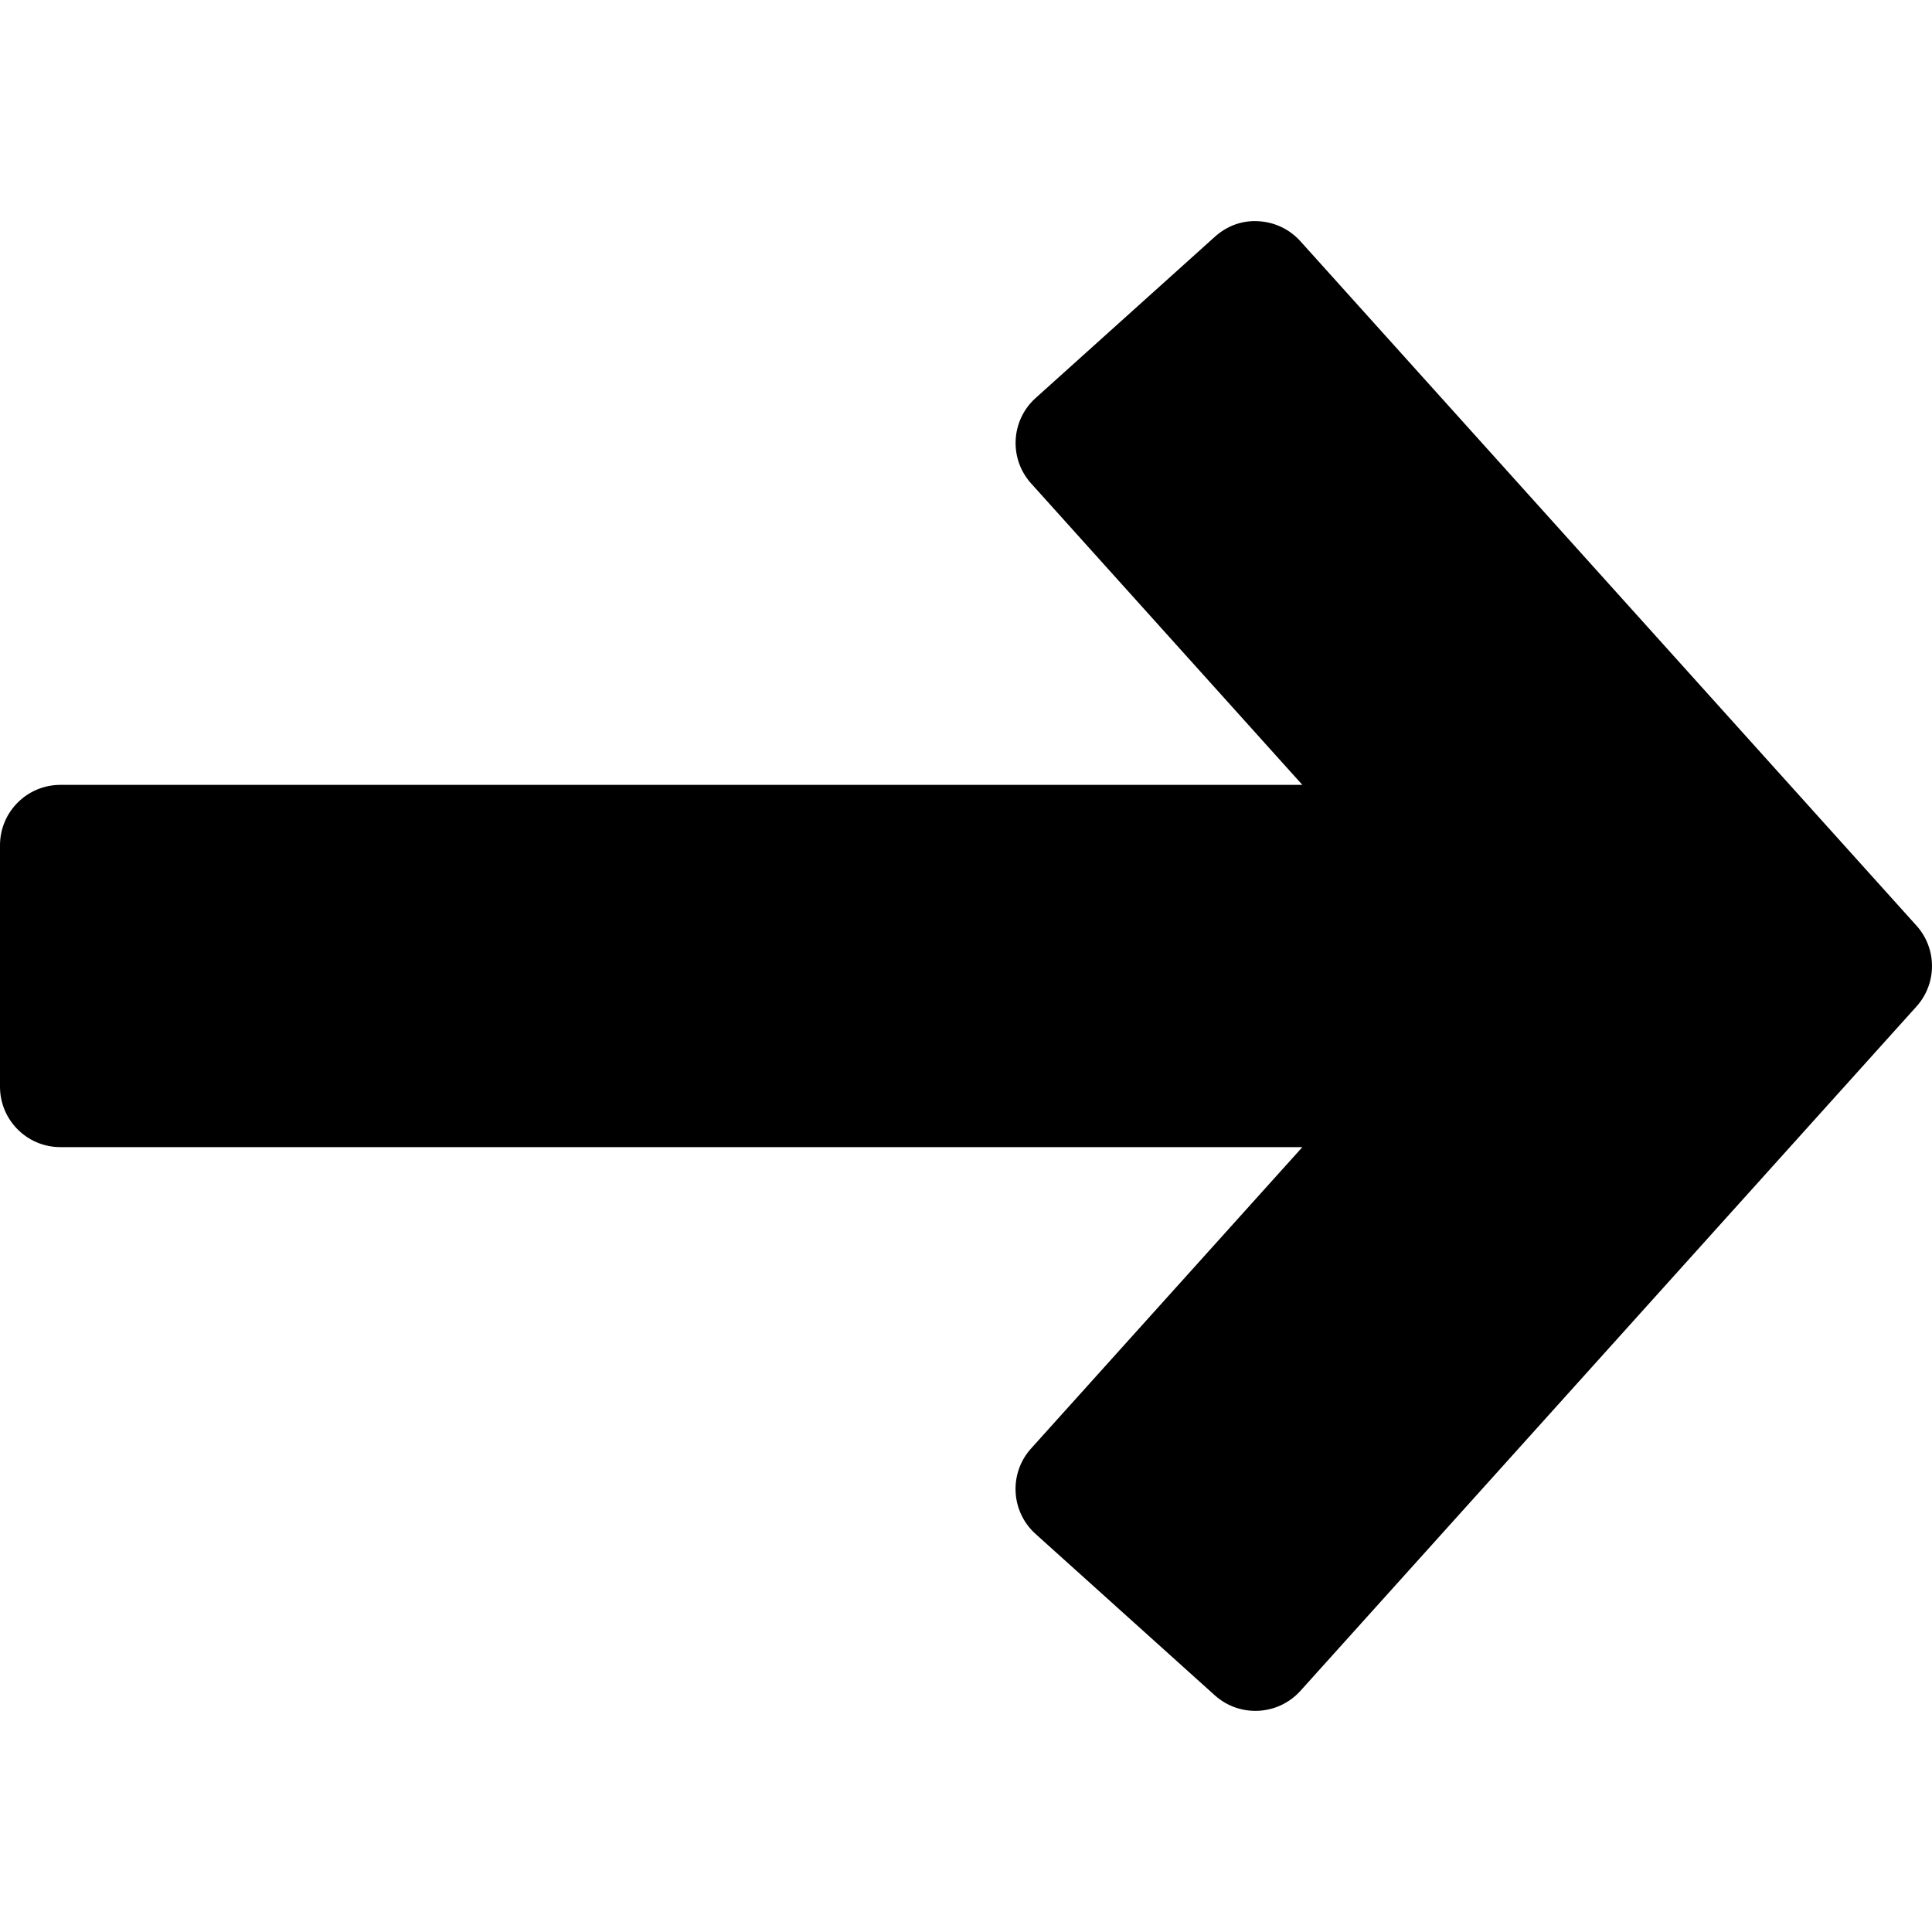
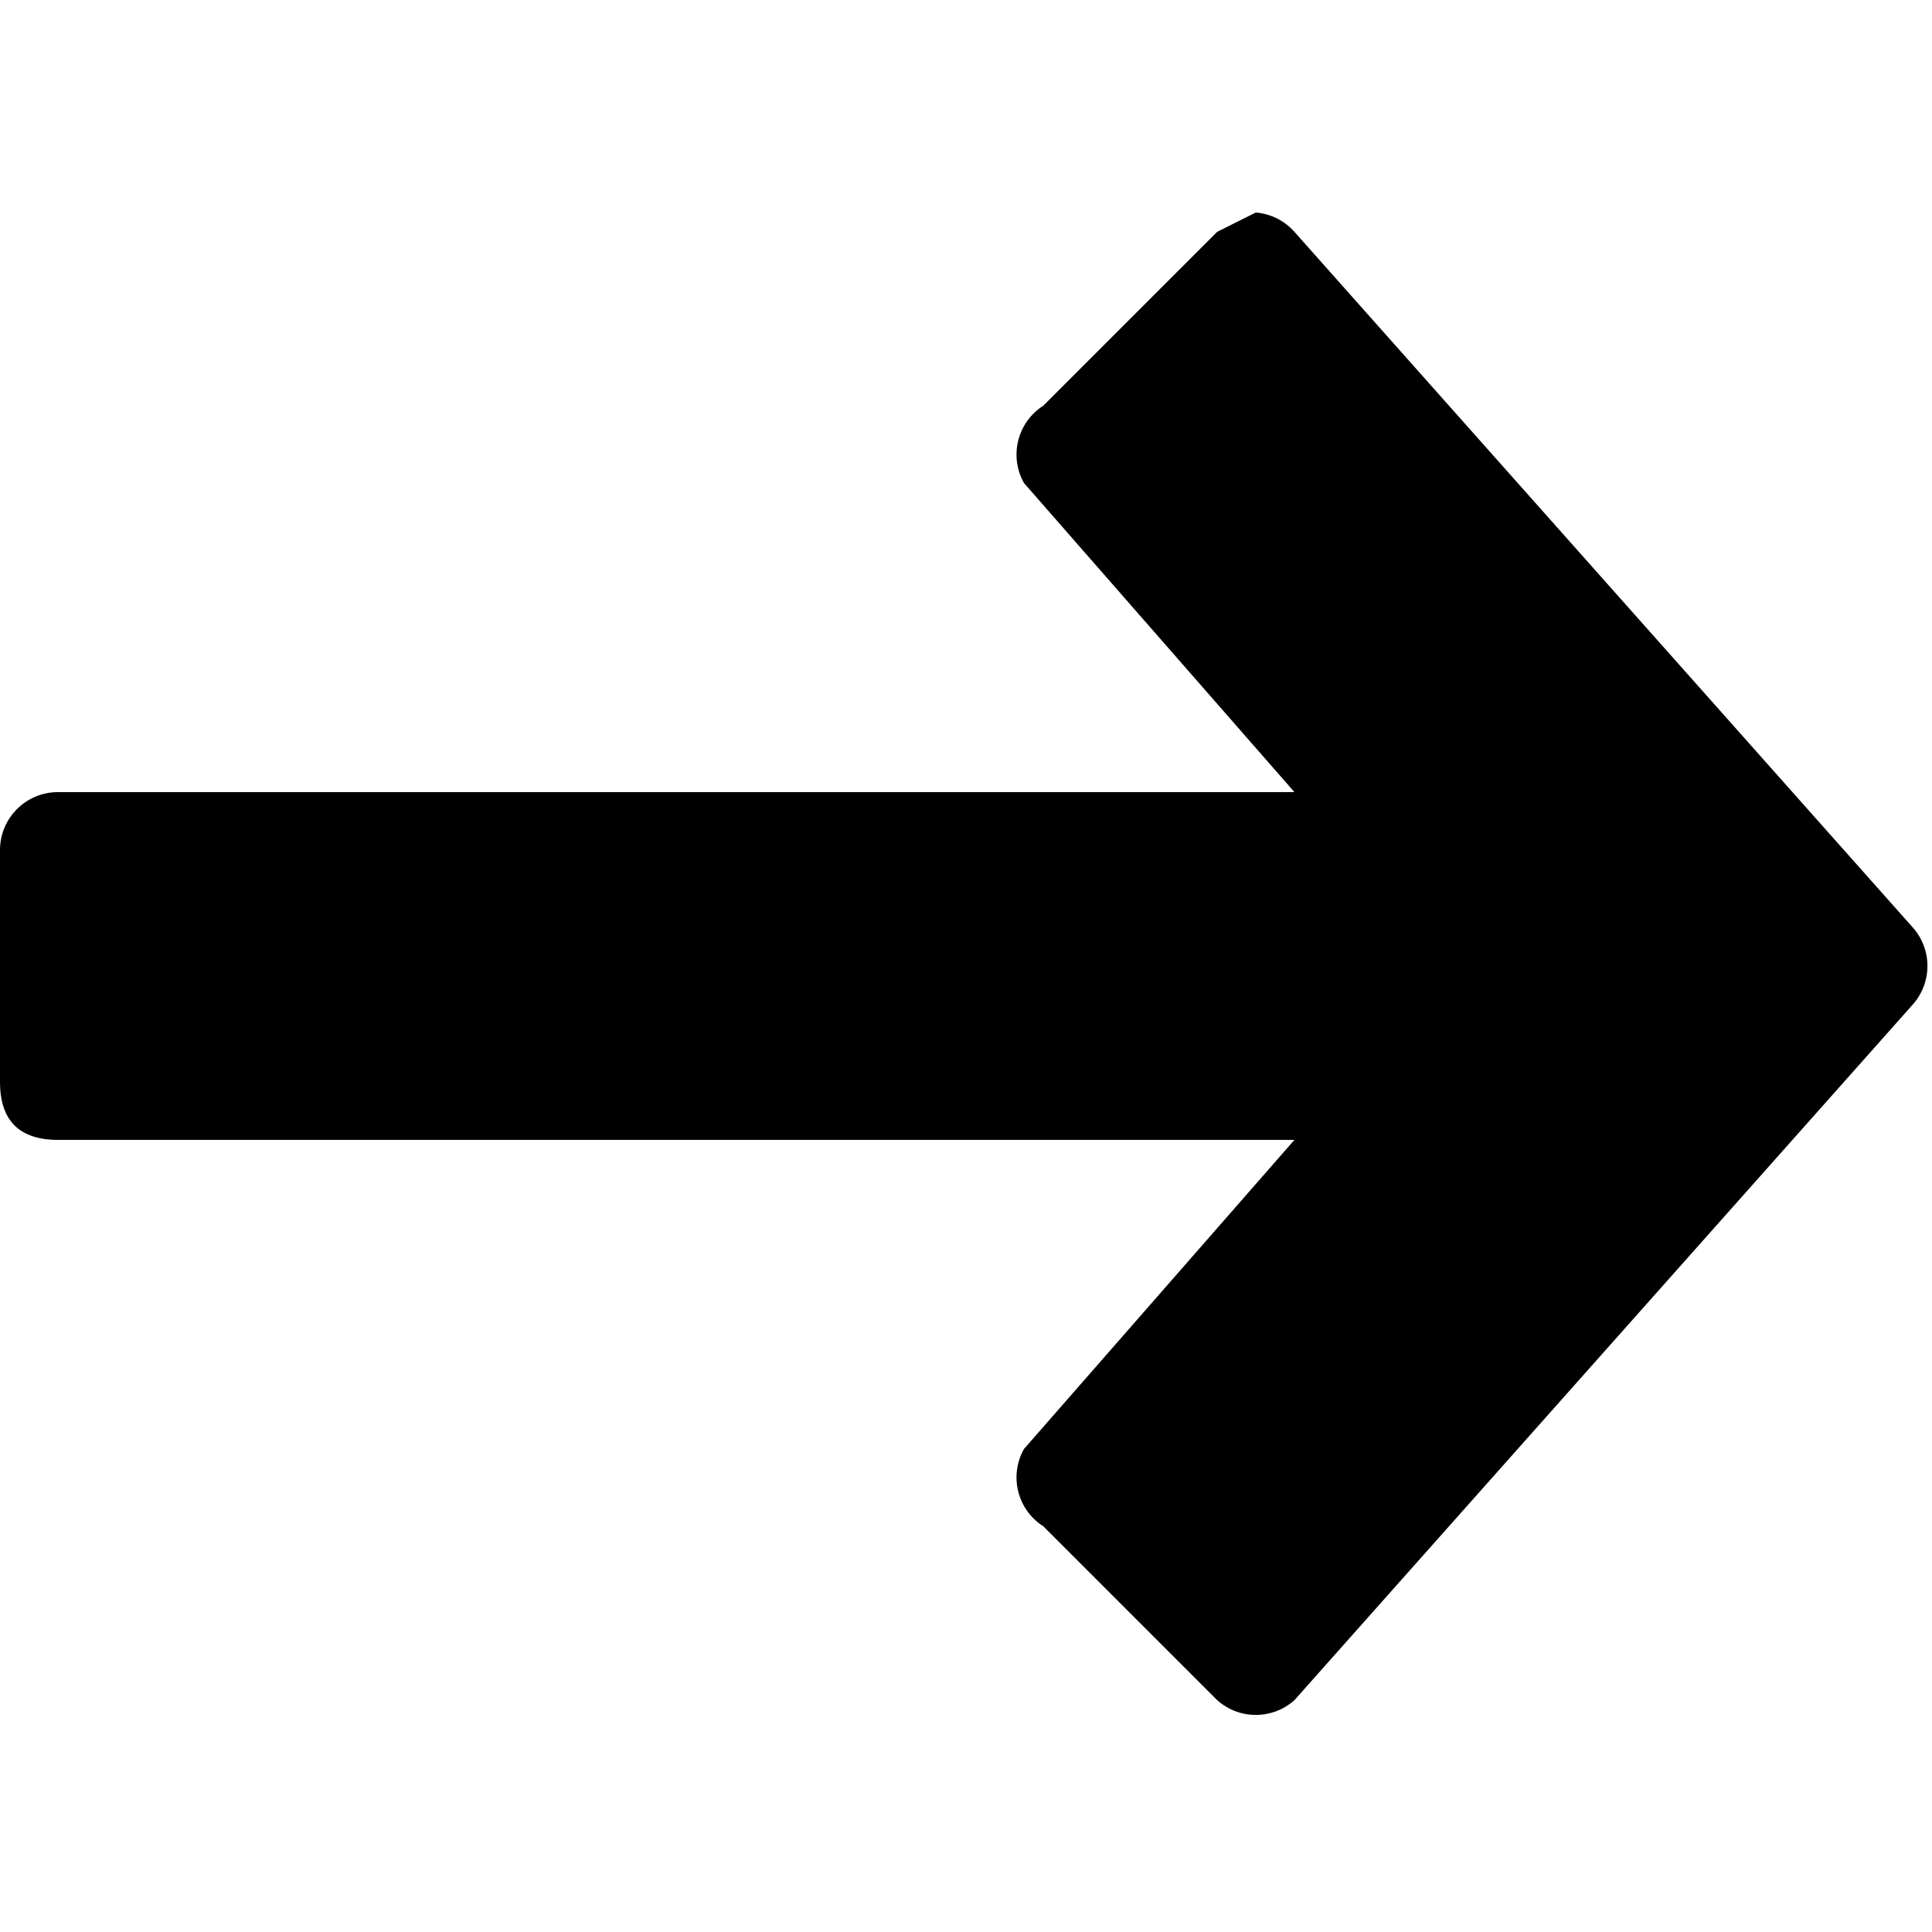
<svg xmlns="http://www.w3.org/2000/svg" viewBox="0 0 100 100">
-   <path d="M99.198 47.913L67.304 12.482a3.133 3.133 0 00-2.162-1.031c-.85-.056-1.638.244-2.257.8l-9.287 8.356a3.13 3.13 0 00-.231 4.412L67.41 40.625H3.125A3.126 3.126 0 000 43.75v12.5c0 1.725 1.4 3.125 3.125 3.125H67.41l-14.043 15.6a3.131 3.131 0 00.231 4.419l9.287 8.362a3.143 3.143 0 004.419-.231l31.894-35.431a3.127 3.127 0 000-4.181z" />
+   <path d="M99 48 67 12a3 3 0 0 0-2-1l-2 1-9 9a3 3 0 0 0-1 4l14 16H3a3 3 0 0 0-3 3v12c0 2 1 3 3 3h64L53 75a3 3 0 0 0 1 4l9 9a3 3 0 0 0 4 0l32-36a3 3 0 0 0 0-4z" />
</svg>
